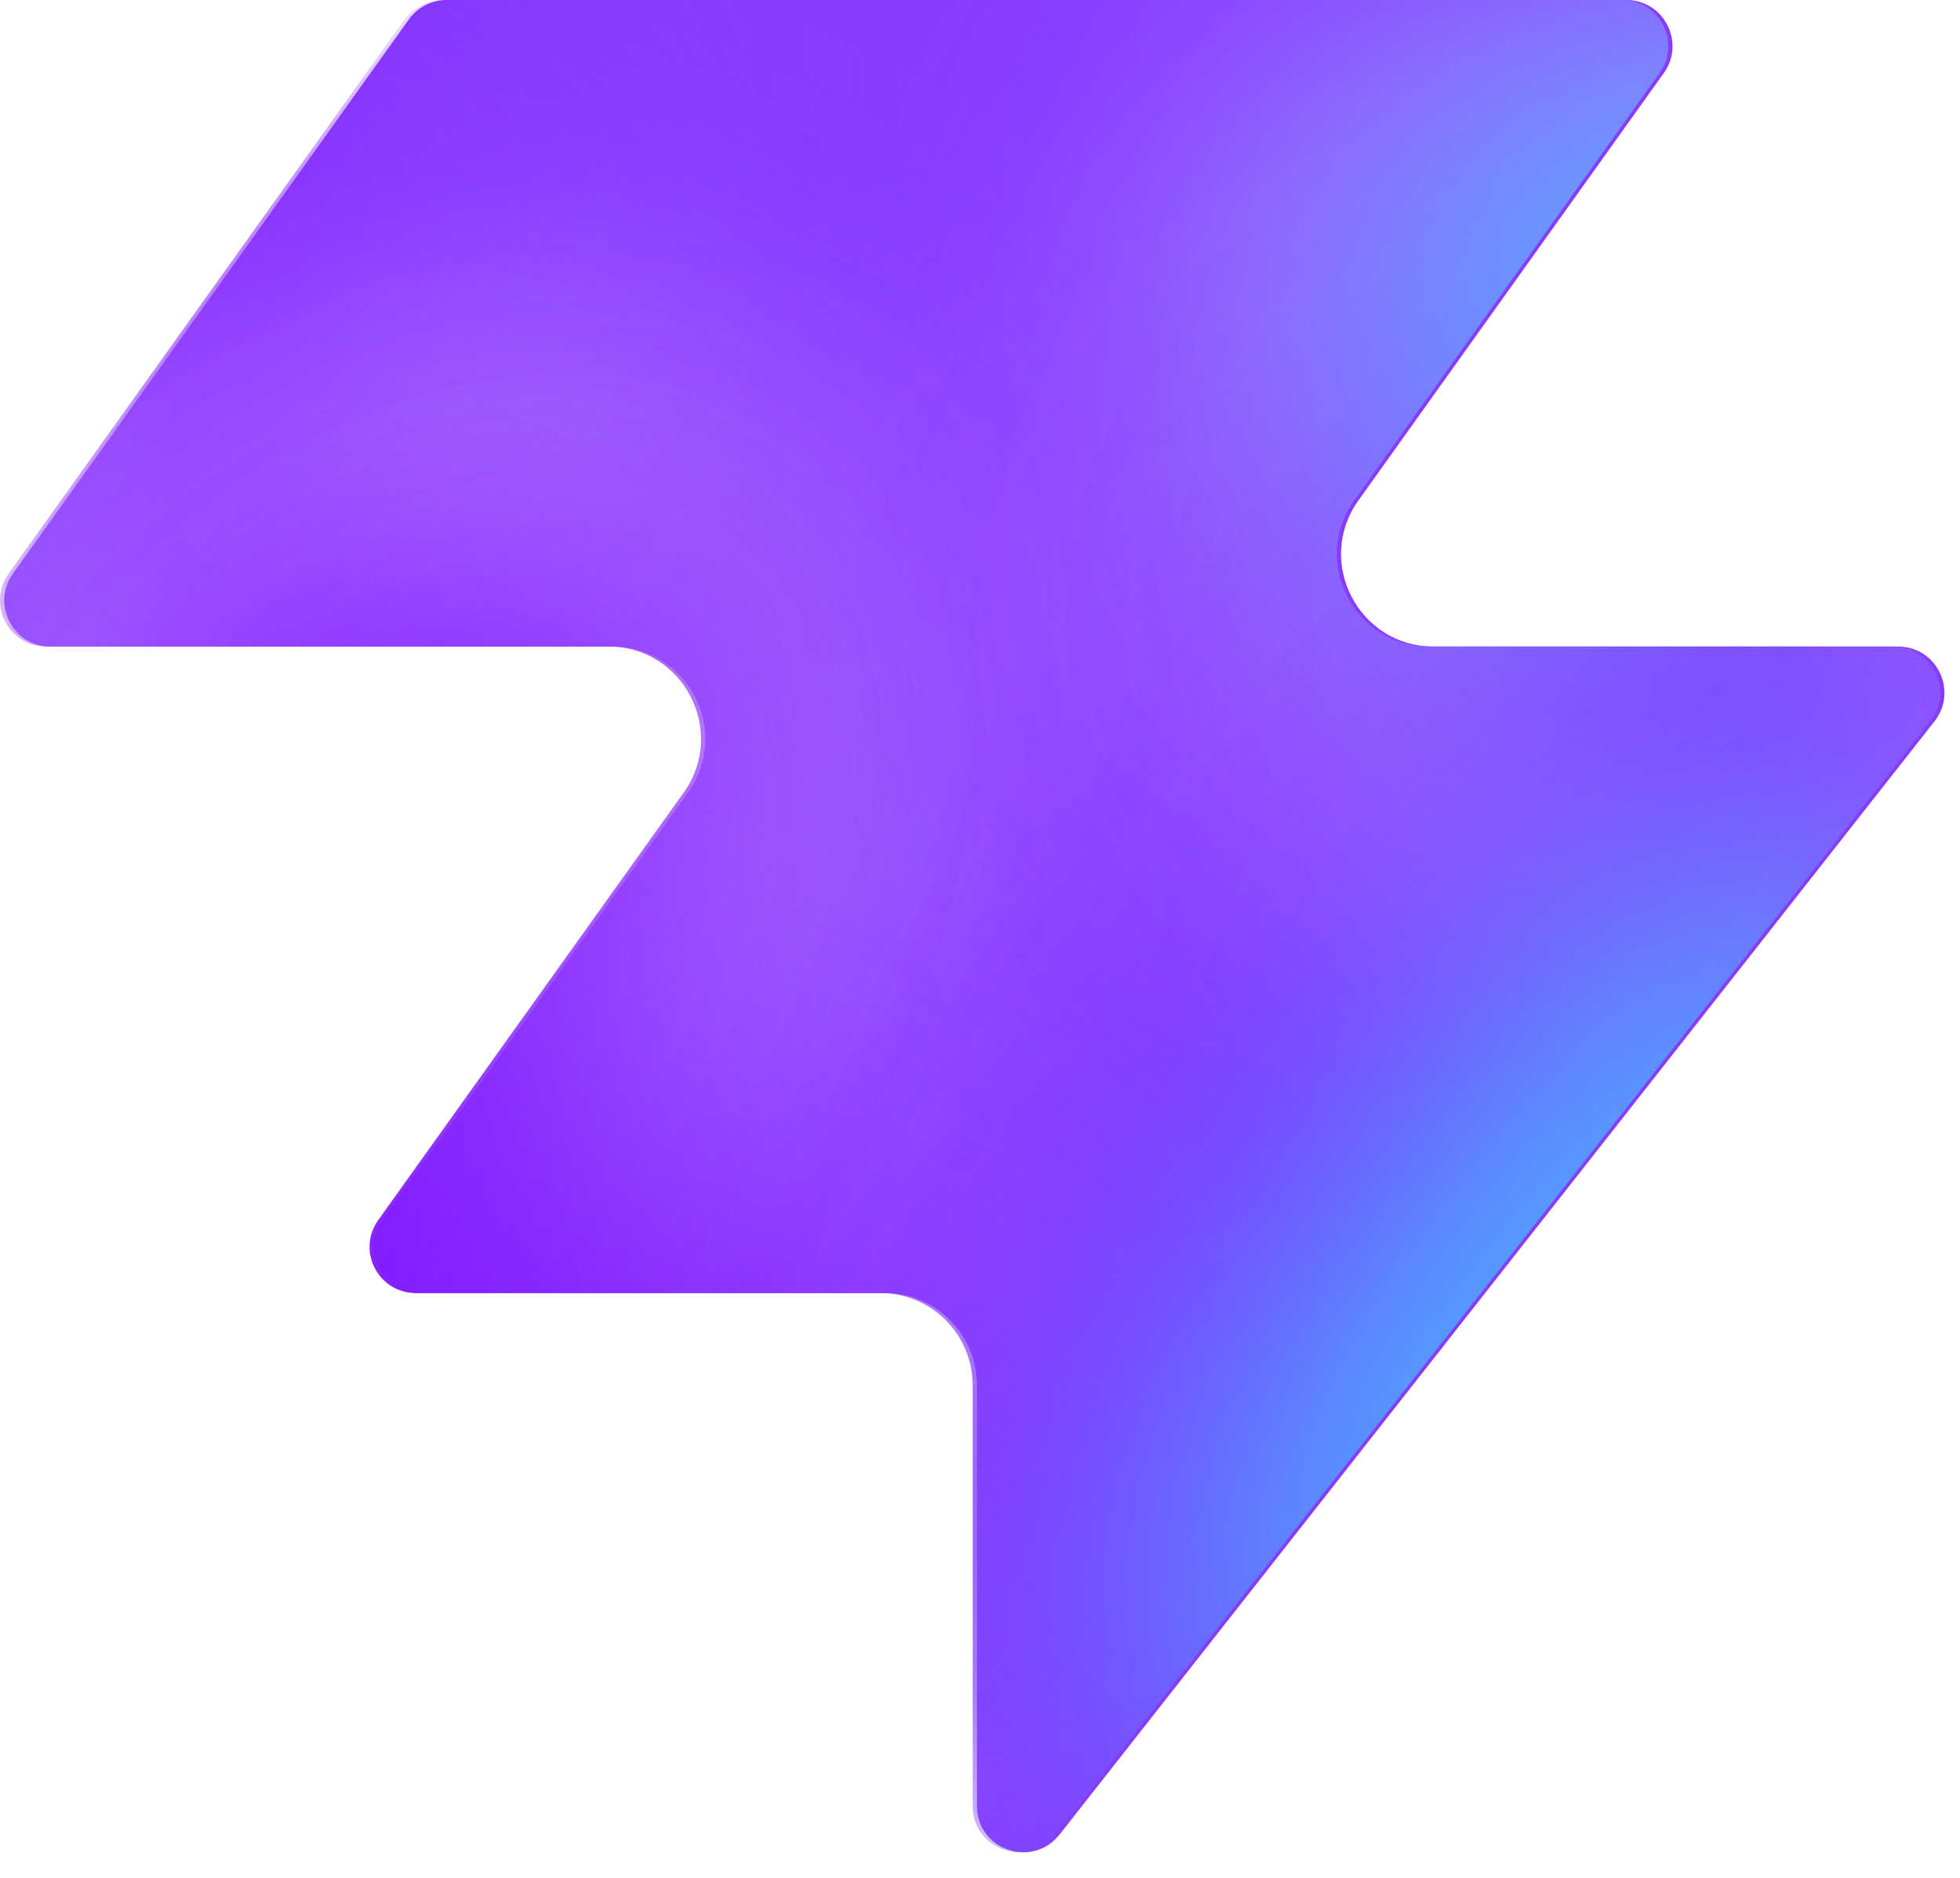
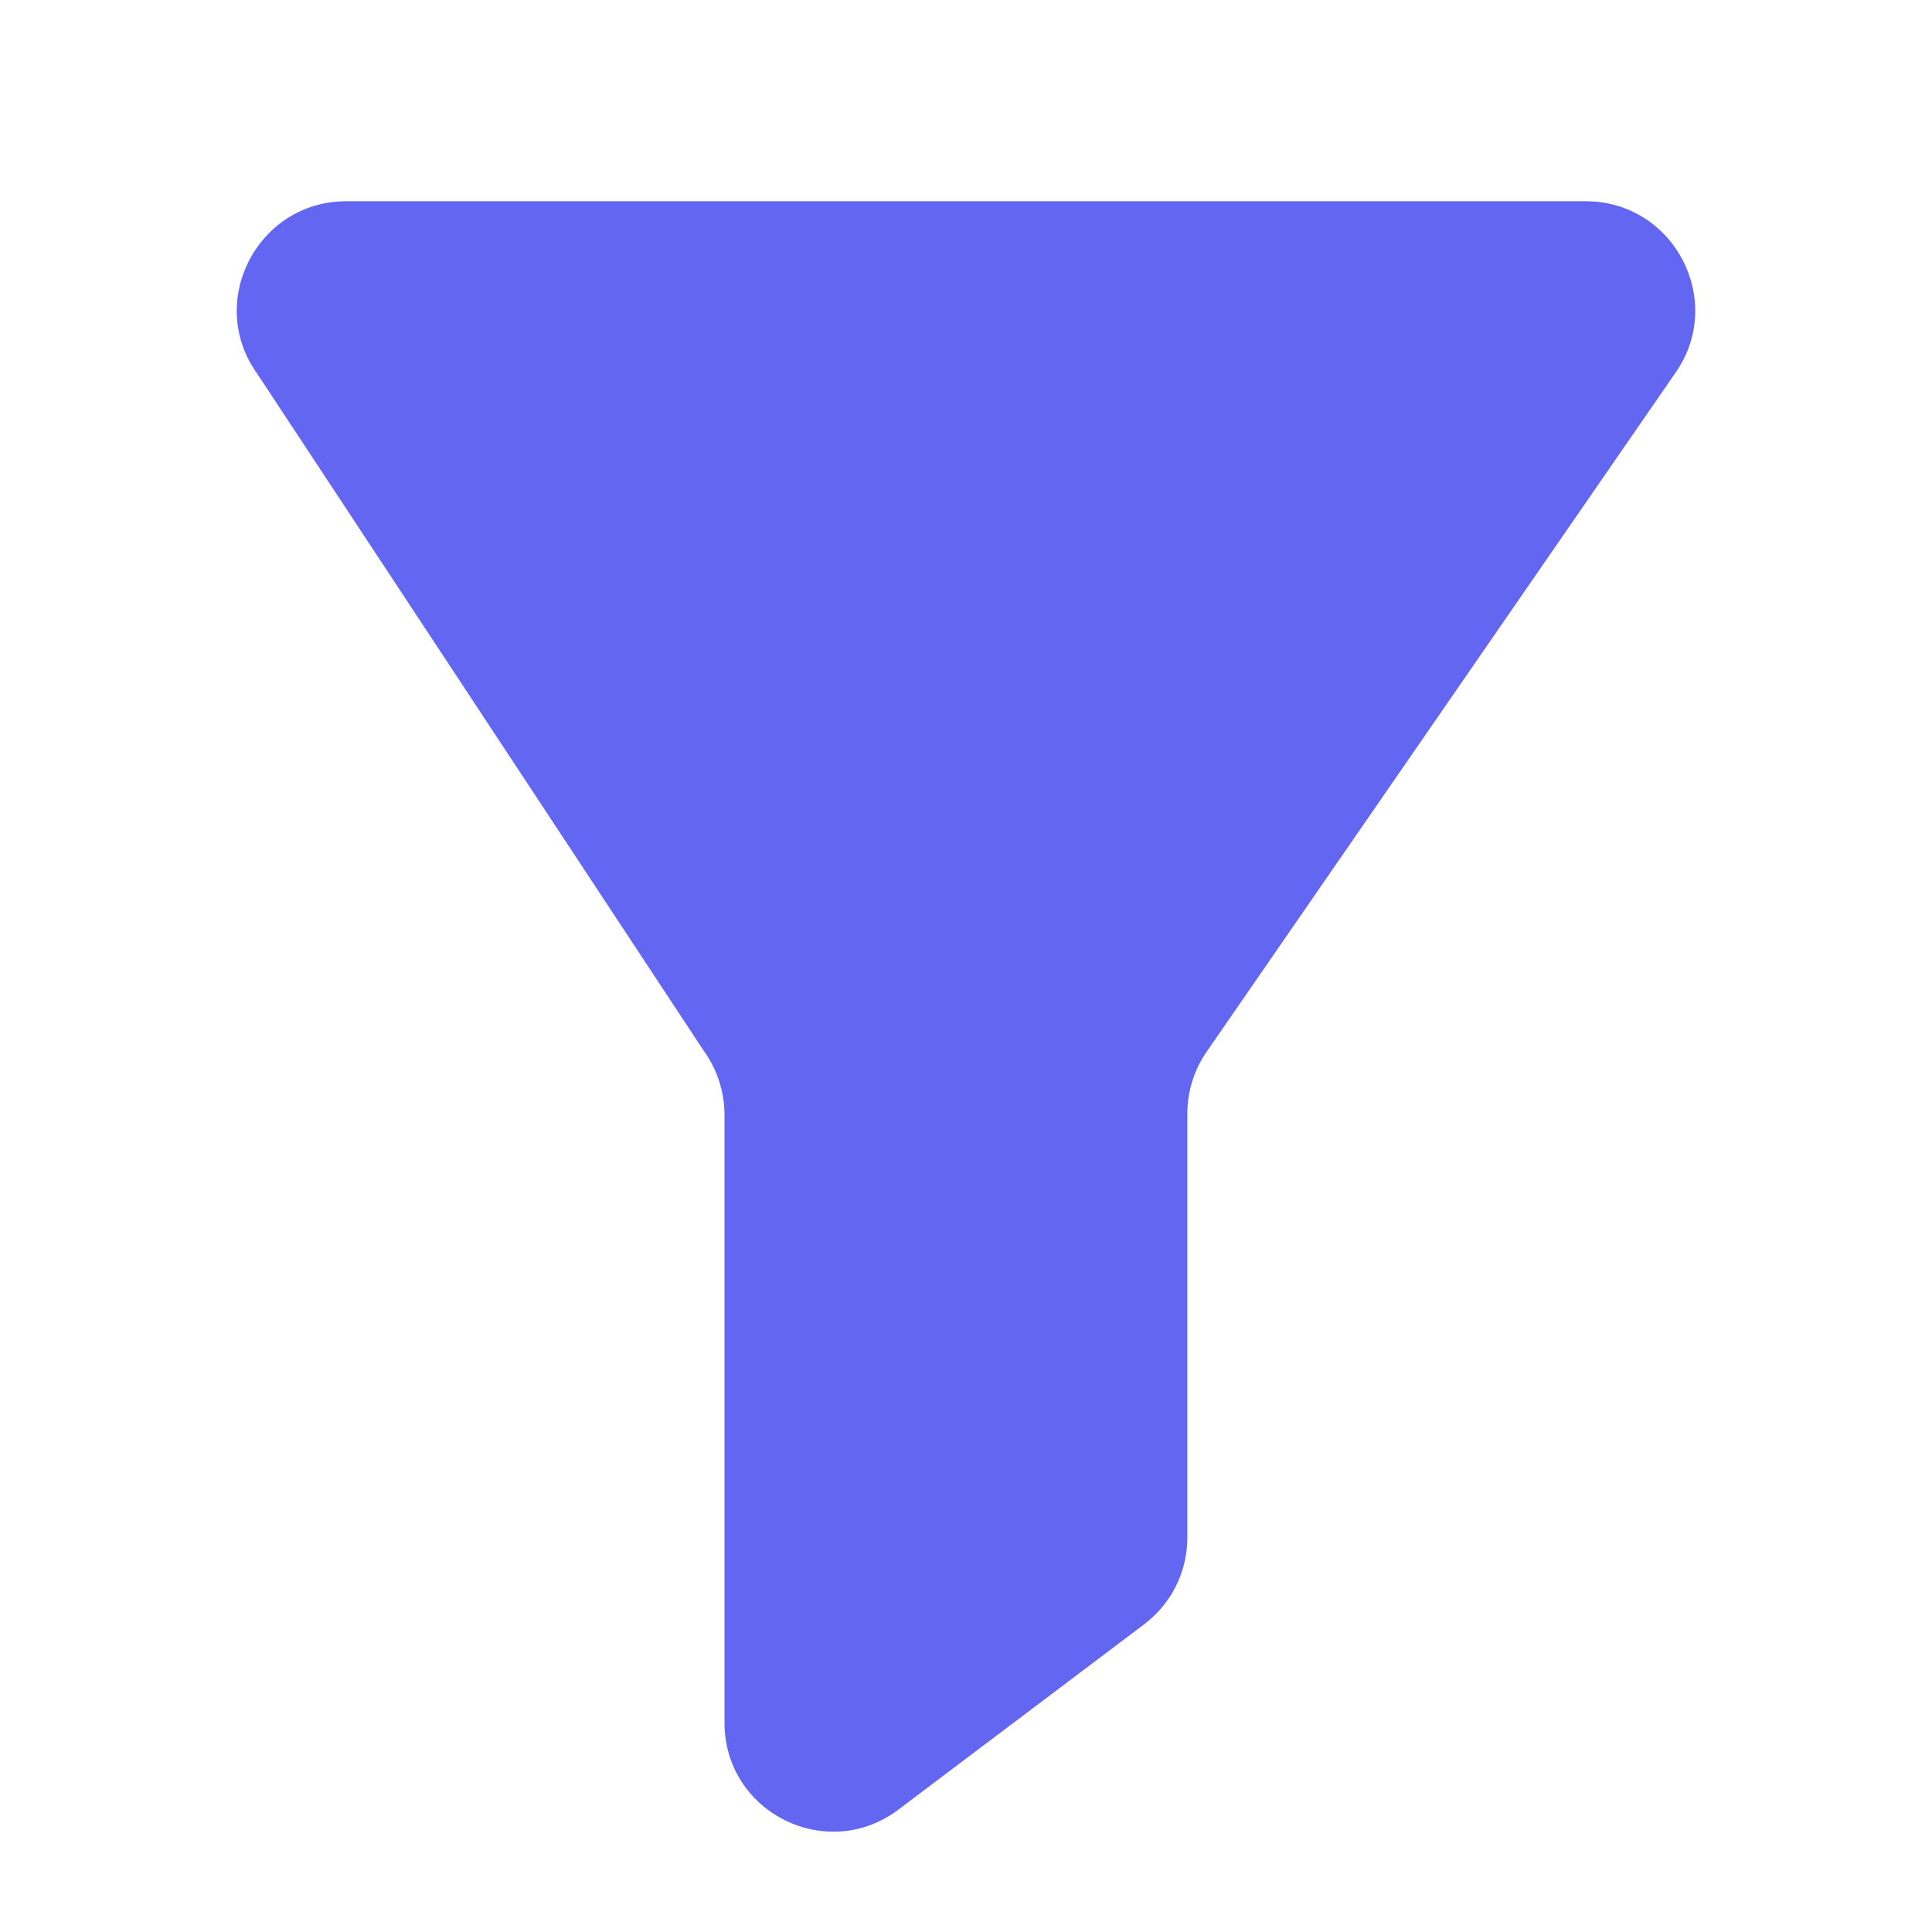
- <svg xmlns="http://www.w3.org/2000/svg" width="48" height="46" fill="none" viewBox="0 0 48 46">
-   <path fill="#863bff" d="M25.946 44.938c-.664.845-2.021.375-2.021-.698V33.937a2.26 2.26 0 0 0-2.262-2.262H10.287c-.92 0-1.456-1.04-.92-1.788l7.48-10.471c1.07-1.497 0-3.578-1.842-3.578H1.237c-.92 0-1.456-1.04-.92-1.788L10.013.474c.214-.297.556-.474.92-.474h28.894c.92 0 1.456 1.04.92 1.788l-7.48 10.471c-1.07 1.498 0 3.579 1.842 3.579h11.377c.943 0 1.473 1.088.89 1.83L25.947 44.94z" style="fill:#863bff;fill:color(display-p3 .525 .23 1);fill-opacity:1" />
-   <mask id="a" width="48" height="46" x="0" y="0" maskUnits="userSpaceOnUse" style="mask-type:alpha">
-     <path fill="#000" d="M25.842 44.938c-.664.844-2.021.375-2.021-.698V33.937a2.26 2.26 0 0 0-2.262-2.262H10.183c-.92 0-1.456-1.04-.92-1.788l7.48-10.471c1.07-1.498 0-3.579-1.842-3.579H1.133c-.92 0-1.456-1.04-.92-1.787L9.91.473c.214-.297.556-.474.92-.474h28.894c.92 0 1.456 1.04.92 1.788l-7.48 10.471c-1.07 1.498 0 3.578 1.842 3.578h11.377c.943 0 1.473 1.088.89 1.832L25.843 44.94z" style="fill:#000;fill-opacity:1" />
-   </mask>
-   <g mask="url(#a)">
-     <g filter="url(#b)">
-       <ellipse cx="5.508" cy="14.704" fill="#ede6ff" rx="5.508" ry="14.704" style="fill:#ede6ff;fill:color(display-p3 .927 .903 1);fill-opacity:1" transform="matrix(.00324 1 1 -.00324 -4.47 31.516)" />
-     </g>
-     <g filter="url(#c)">
-       <ellipse cx="10.399" cy="29.851" fill="#ede6ff" rx="10.399" ry="29.851" style="fill:#ede6ff;fill:color(display-p3 .927 .903 1);fill-opacity:1" transform="matrix(.00324 1 1 -.00324 -39.328 7.883)" />
-     </g>
-     <g filter="url(#d)">
-       <ellipse cx="5.508" cy="30.487" fill="#7e14ff" rx="5.508" ry="30.487" style="fill:#7e14ff;fill:color(display-p3 .492 .077 1);fill-opacity:1" transform="rotate(89.814 -25.913 -14.639)scale(1 -1)" />
-     </g>
-     <g filter="url(#e)">
-       <ellipse cx="5.508" cy="30.599" fill="#7e14ff" rx="5.508" ry="30.599" style="fill:#7e14ff;fill:color(display-p3 .492 .077 1);fill-opacity:1" transform="rotate(89.814 -32.644 -3.334)scale(1 -1)" />
-     </g>
-     <g filter="url(#f)">
-       <ellipse cx="5.508" cy="30.599" fill="#7e14ff" rx="5.508" ry="30.599" style="fill:#7e14ff;fill:color(display-p3 .492 .077 1);fill-opacity:1" transform="matrix(.00324 1 1 -.00324 -34.34 30.47)" />
-     </g>
-     <g filter="url(#g)">
-       <ellipse cx="14.072" cy="22.078" fill="#ede6ff" rx="14.072" ry="22.078" style="fill:#ede6ff;fill:color(display-p3 .927 .903 1);fill-opacity:1" transform="rotate(93.35 24.506 48.493)scale(-1 1)" />
-     </g>
-     <g filter="url(#h)">
-       <ellipse cx="3.47" cy="21.501" fill="#7e14ff" rx="3.47" ry="21.501" style="fill:#7e14ff;fill:color(display-p3 .492 .077 1);fill-opacity:1" transform="rotate(89.009 28.708 47.59)scale(-1 1)" />
-     </g>
-     <g filter="url(#i)">
-       <ellipse cx="3.47" cy="21.501" fill="#7e14ff" rx="3.47" ry="21.501" style="fill:#7e14ff;fill:color(display-p3 .492 .077 1);fill-opacity:1" transform="rotate(89.009 28.708 47.59)scale(-1 1)" />
-     </g>
-     <g filter="url(#j)">
-       <ellipse cx=".387" cy="8.972" fill="#7e14ff" rx="4.407" ry="29.108" style="fill:#7e14ff;fill:color(display-p3 .492 .077 1);fill-opacity:1" transform="rotate(39.51 .387 8.972)" />
-     </g>
-     <g filter="url(#k)">
-       <ellipse cx="47.523" cy="-6.092" fill="#7e14ff" rx="4.407" ry="29.108" style="fill:#7e14ff;fill:color(display-p3 .492 .077 1);fill-opacity:1" transform="rotate(37.892 47.523 -6.092)" />
-     </g>
-     <g filter="url(#l)">
-       <ellipse cx="41.412" cy="6.333" fill="#47bfff" rx="5.971" ry="9.665" style="fill:#47bfff;fill:color(display-p3 .28 .748 1);fill-opacity:1" transform="rotate(37.892 41.412 6.333)" />
-     </g>
-     <g filter="url(#m)">
-       <ellipse cx="-1.879" cy="38.332" fill="#7e14ff" rx="4.407" ry="29.108" style="fill:#7e14ff;fill:color(display-p3 .492 .077 1);fill-opacity:1" transform="rotate(37.892 -1.88 38.332)" />
-     </g>
-     <g filter="url(#n)">
-       <ellipse cx="-1.879" cy="38.332" fill="#7e14ff" rx="4.407" ry="29.108" style="fill:#7e14ff;fill:color(display-p3 .492 .077 1);fill-opacity:1" transform="rotate(37.892 -1.88 38.332)" />
-     </g>
-     <g filter="url(#o)">
-       <ellipse cx="35.651" cy="29.907" fill="#7e14ff" rx="4.407" ry="29.108" style="fill:#7e14ff;fill:color(display-p3 .492 .077 1);fill-opacity:1" transform="rotate(37.892 35.651 29.907)" />
-     </g>
-     <g filter="url(#p)">
-       <ellipse cx="38.418" cy="32.4" fill="#47bfff" rx="5.971" ry="15.297" style="fill:#47bfff;fill:color(display-p3 .28 .748 1);fill-opacity:1" transform="rotate(37.892 38.418 32.4)" />
-     </g>
-   </g>
-   <defs>
-     <filter id="b" width="60.045" height="41.654" x="-19.77" y="16.149" color-interpolation-filters="sRGB" filterUnits="userSpaceOnUse">
-       <feFlood flood-opacity="0" result="BackgroundImageFix" />
-       <feBlend in="SourceGraphic" in2="BackgroundImageFix" result="shape" />
-       <feGaussianBlur result="effect1_foregroundBlur_2002_17158" stdDeviation="7.659" />
-     </filter>
-     <filter id="c" width="90.34" height="51.437" x="-54.613" y="-7.533" color-interpolation-filters="sRGB" filterUnits="userSpaceOnUse">
-       <feFlood flood-opacity="0" result="BackgroundImageFix" />
-       <feBlend in="SourceGraphic" in2="BackgroundImageFix" result="shape" />
-       <feGaussianBlur result="effect1_foregroundBlur_2002_17158" stdDeviation="7.659" />
-     </filter>
-     <filter id="d" width="79.355" height="29.4" x="-49.64" y="2.03" color-interpolation-filters="sRGB" filterUnits="userSpaceOnUse">
-       <feFlood flood-opacity="0" result="BackgroundImageFix" />
-       <feBlend in="SourceGraphic" in2="BackgroundImageFix" result="shape" />
-       <feGaussianBlur result="effect1_foregroundBlur_2002_17158" stdDeviation="4.596" />
-     </filter>
-     <filter id="e" width="79.579" height="29.4" x="-45.045" y="20.029" color-interpolation-filters="sRGB" filterUnits="userSpaceOnUse">
-       <feFlood flood-opacity="0" result="BackgroundImageFix" />
-       <feBlend in="SourceGraphic" in2="BackgroundImageFix" result="shape" />
-       <feGaussianBlur result="effect1_foregroundBlur_2002_17158" stdDeviation="4.596" />
-     </filter>
-     <filter id="f" width="79.579" height="29.4" x="-43.513" y="21.178" color-interpolation-filters="sRGB" filterUnits="userSpaceOnUse">
-       <feFlood flood-opacity="0" result="BackgroundImageFix" />
-       <feBlend in="SourceGraphic" in2="BackgroundImageFix" result="shape" />
-       <feGaussianBlur result="effect1_foregroundBlur_2002_17158" stdDeviation="4.596" />
-     </filter>
-     <filter id="g" width="74.749" height="58.852" x="15.756" y="-17.901" color-interpolation-filters="sRGB" filterUnits="userSpaceOnUse">
-       <feFlood flood-opacity="0" result="BackgroundImageFix" />
-       <feBlend in="SourceGraphic" in2="BackgroundImageFix" result="shape" />
-       <feGaussianBlur result="effect1_foregroundBlur_2002_17158" stdDeviation="7.659" />
-     </filter>
-     <filter id="h" width="61.377" height="25.362" x="23.548" y="2.284" color-interpolation-filters="sRGB" filterUnits="userSpaceOnUse">
-       <feFlood flood-opacity="0" result="BackgroundImageFix" />
-       <feBlend in="SourceGraphic" in2="BackgroundImageFix" result="shape" />
-       <feGaussianBlur result="effect1_foregroundBlur_2002_17158" stdDeviation="4.596" />
-     </filter>
-     <filter id="i" width="61.377" height="25.362" x="23.548" y="2.284" color-interpolation-filters="sRGB" filterUnits="userSpaceOnUse">
-       <feFlood flood-opacity="0" result="BackgroundImageFix" />
-       <feBlend in="SourceGraphic" in2="BackgroundImageFix" result="shape" />
-       <feGaussianBlur result="effect1_foregroundBlur_2002_17158" stdDeviation="4.596" />
-     </filter>
-     <filter id="j" width="56.045" height="63.649" x="-27.636" y="-22.853" color-interpolation-filters="sRGB" filterUnits="userSpaceOnUse">
-       <feFlood flood-opacity="0" result="BackgroundImageFix" />
-       <feBlend in="SourceGraphic" in2="BackgroundImageFix" result="shape" />
-       <feGaussianBlur result="effect1_foregroundBlur_2002_17158" stdDeviation="4.596" />
-     </filter>
-     <filter id="k" width="54.814" height="64.646" x="20.116" y="-38.415" color-interpolation-filters="sRGB" filterUnits="userSpaceOnUse">
-       <feFlood flood-opacity="0" result="BackgroundImageFix" />
-       <feBlend in="SourceGraphic" in2="BackgroundImageFix" result="shape" />
-       <feGaussianBlur result="effect1_foregroundBlur_2002_17158" stdDeviation="4.596" />
-     </filter>
-     <filter id="l" width="33.541" height="35.313" x="24.641" y="-11.323" color-interpolation-filters="sRGB" filterUnits="userSpaceOnUse">
-       <feFlood flood-opacity="0" result="BackgroundImageFix" />
-       <feBlend in="SourceGraphic" in2="BackgroundImageFix" result="shape" />
-       <feGaussianBlur result="effect1_foregroundBlur_2002_17158" stdDeviation="4.596" />
-     </filter>
-     <filter id="m" width="54.814" height="64.646" x="-29.286" y="6.009" color-interpolation-filters="sRGB" filterUnits="userSpaceOnUse">
-       <feFlood flood-opacity="0" result="BackgroundImageFix" />
-       <feBlend in="SourceGraphic" in2="BackgroundImageFix" result="shape" />
-       <feGaussianBlur result="effect1_foregroundBlur_2002_17158" stdDeviation="4.596" />
-     </filter>
-     <filter id="n" width="54.814" height="64.646" x="-29.286" y="6.009" color-interpolation-filters="sRGB" filterUnits="userSpaceOnUse">
-       <feFlood flood-opacity="0" result="BackgroundImageFix" />
-       <feBlend in="SourceGraphic" in2="BackgroundImageFix" result="shape" />
-       <feGaussianBlur result="effect1_foregroundBlur_2002_17158" stdDeviation="4.596" />
-     </filter>
-     <filter id="o" width="54.814" height="64.646" x="8.244" y="-2.416" color-interpolation-filters="sRGB" filterUnits="userSpaceOnUse">
-       <feFlood flood-opacity="0" result="BackgroundImageFix" />
-       <feBlend in="SourceGraphic" in2="BackgroundImageFix" result="shape" />
-       <feGaussianBlur result="effect1_foregroundBlur_2002_17158" stdDeviation="4.596" />
-     </filter>
-     <filter id="p" width="39.409" height="43.623" x="18.713" y="10.588" color-interpolation-filters="sRGB" filterUnits="userSpaceOnUse">
-       <feFlood flood-opacity="0" result="BackgroundImageFix" />
-       <feBlend in="SourceGraphic" in2="BackgroundImageFix" result="shape" />
-       <feGaussianBlur result="effect1_foregroundBlur_2002_17158" stdDeviation="4.596" />
-     </filter>
-   </defs>
+ <svg xmlns="http://www.w3.org/2000/svg" width="48" height="48" viewBox="0 0 48 48" fill="none">
+   <path fill="#6366f1" d="M8.6 5h30.8c2.2 0 3.5 2.5 2.2 4.3L30 26.1a2.7 2.7 0 0 0-.5 1.6v10.5c0 .85-.4 1.65-1.08 2.16l-6.1 4.6c-1.78 1.34-4.32.07-4.32-2.16V27.7c0-.57-.18-1.13-.52-1.6L6.4 9.3C5.1 7.5 6.4 5 8.6 5Z" />
</svg>
